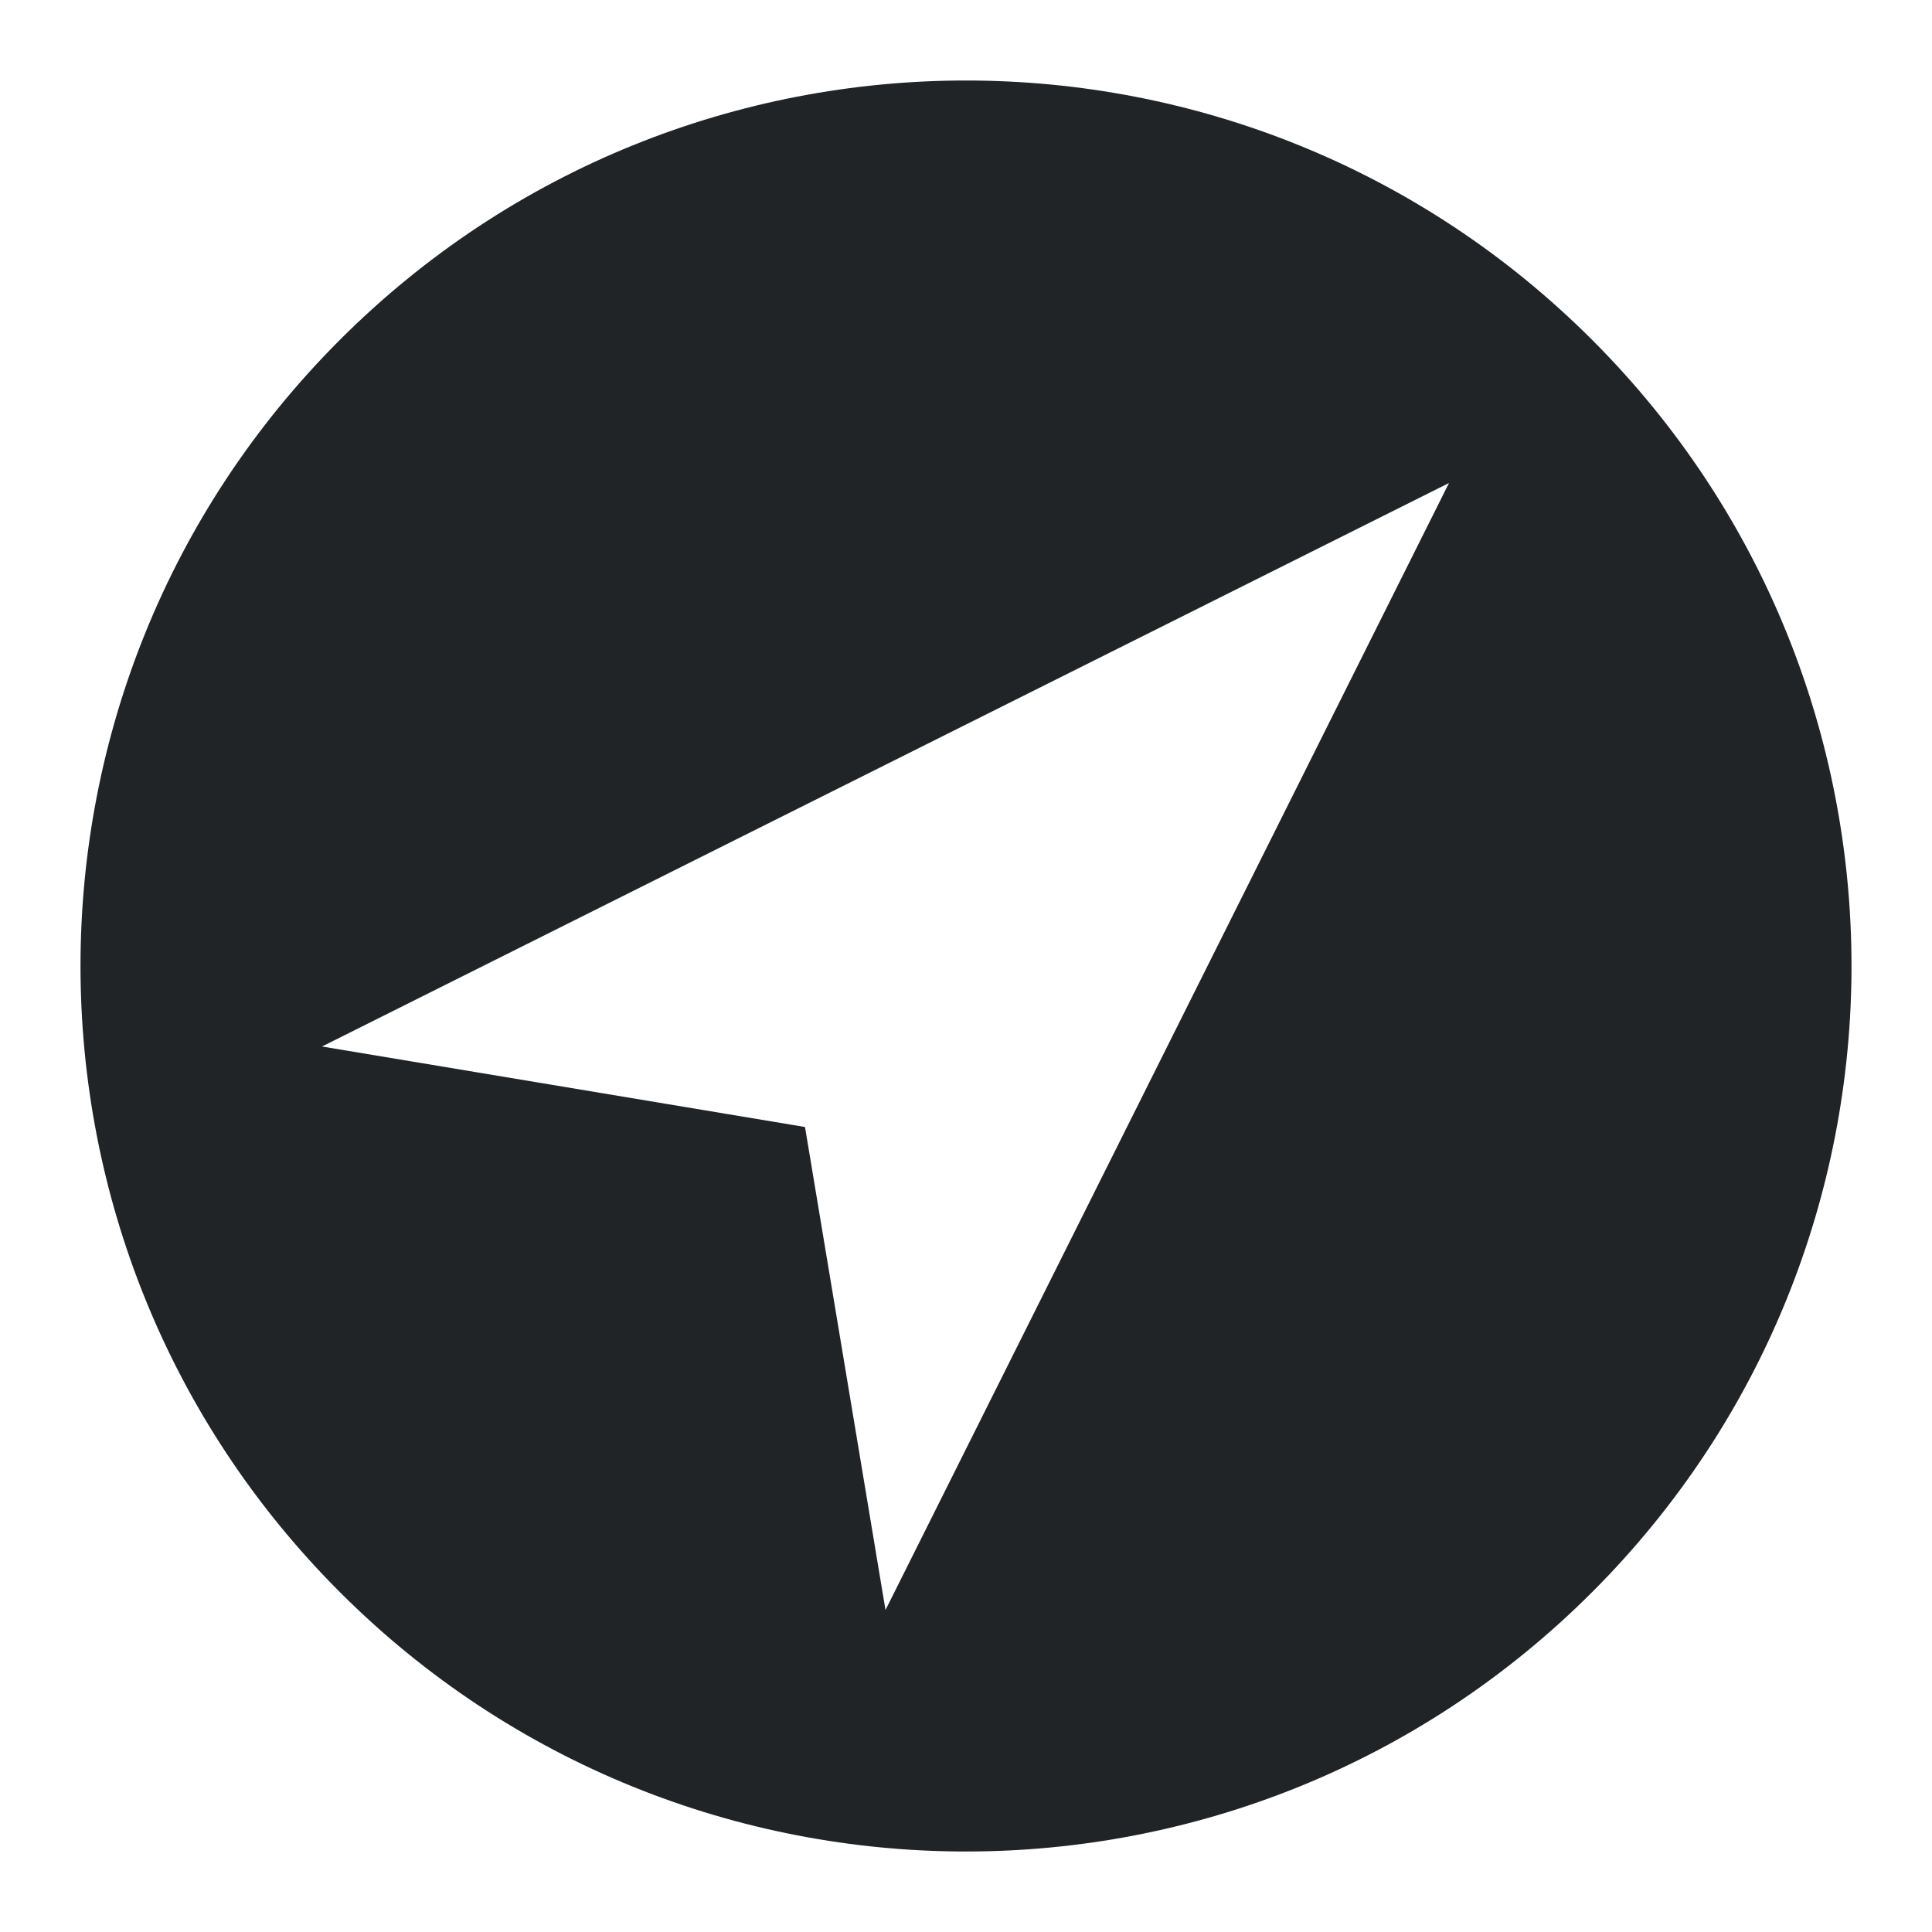
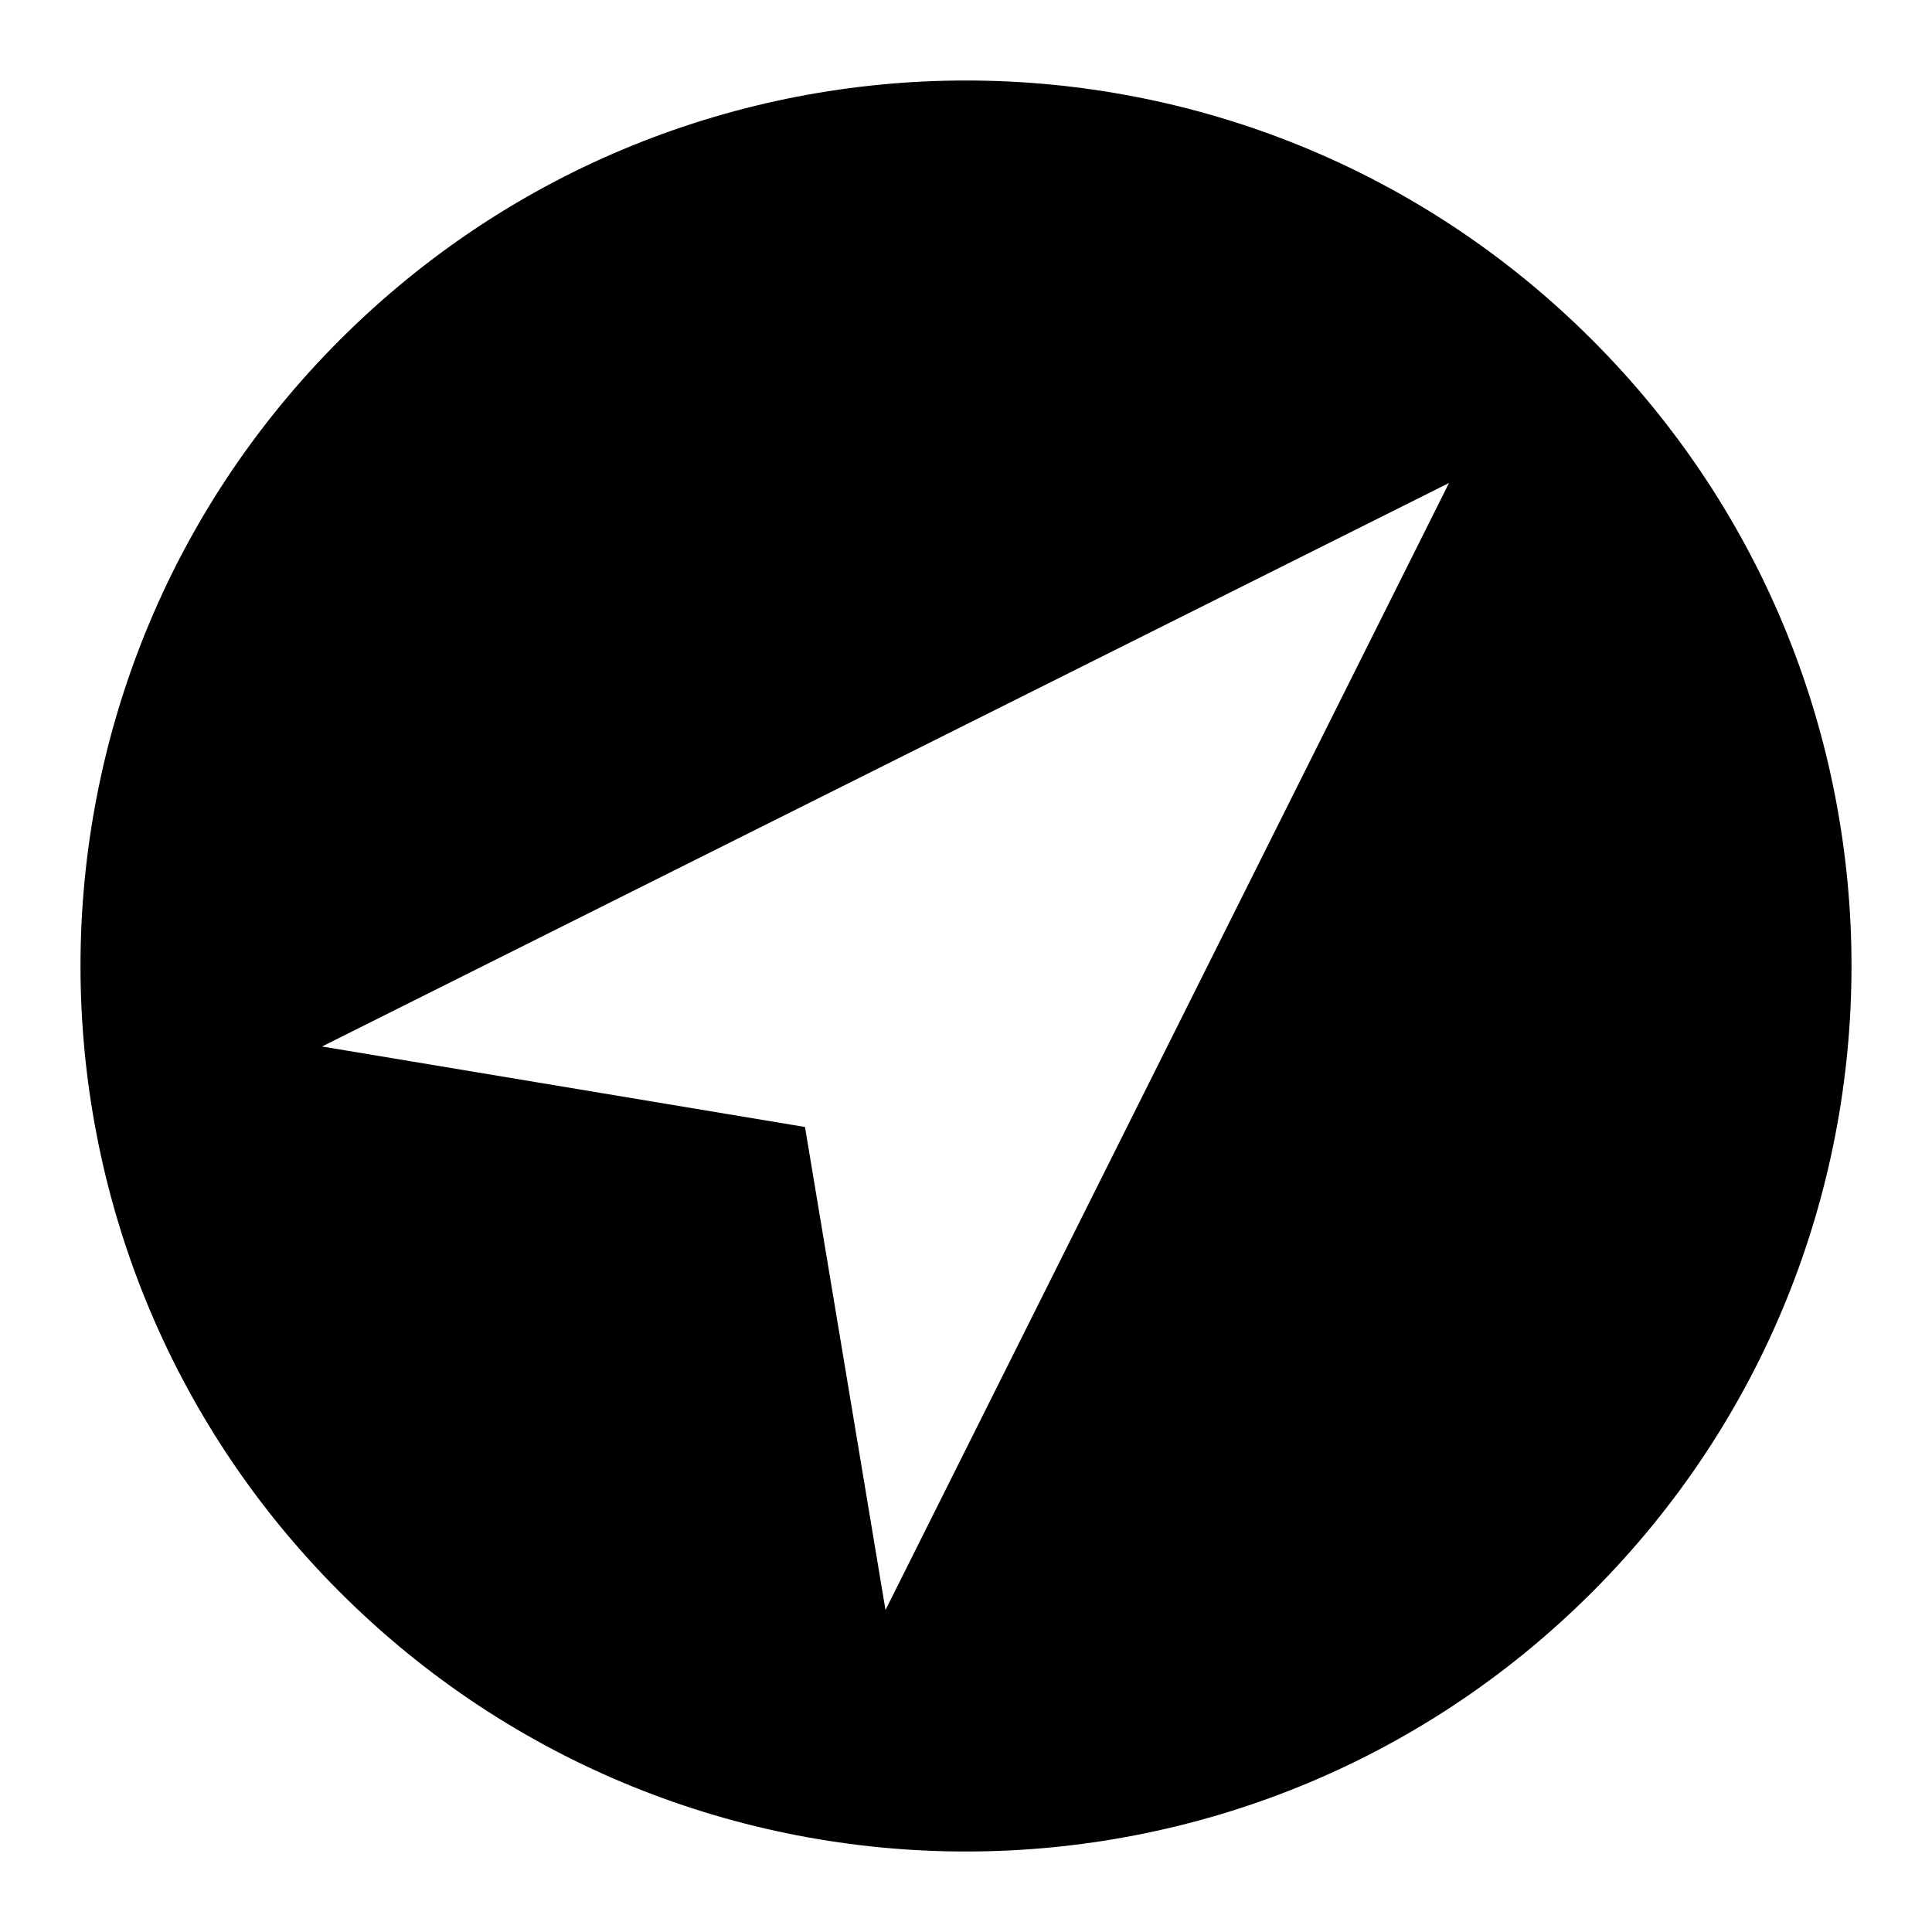
<svg xmlns="http://www.w3.org/2000/svg" fill="none" viewBox="0 0 24 24">
-   <path data-follow-fill="#202426" d="M4.222 4.222c-4.296 4.296-4.296 11.26 0 15.556 4.296 4.296 11.26 4.296 15.556 0 4.296-4.296 4.296-11.26 0-15.556-4.296-4.296-11.26-4.296-15.556 0ZM11 20l-1-6-6-1 14-7-7 14Z" fill="#202426" />
+   <path fill="#000" d="M4.222 4.222c-4.296 4.296-4.296 11.26 0 15.556 4.296 4.296 11.26 4.296 15.556 0 4.296-4.296 4.296-11.26 0-15.556-4.296-4.296-11.26-4.296-15.556 0ZM11 20l-1-6-6-1 14-7-7 14Z" data-follow-fill="#000" />
</svg>
